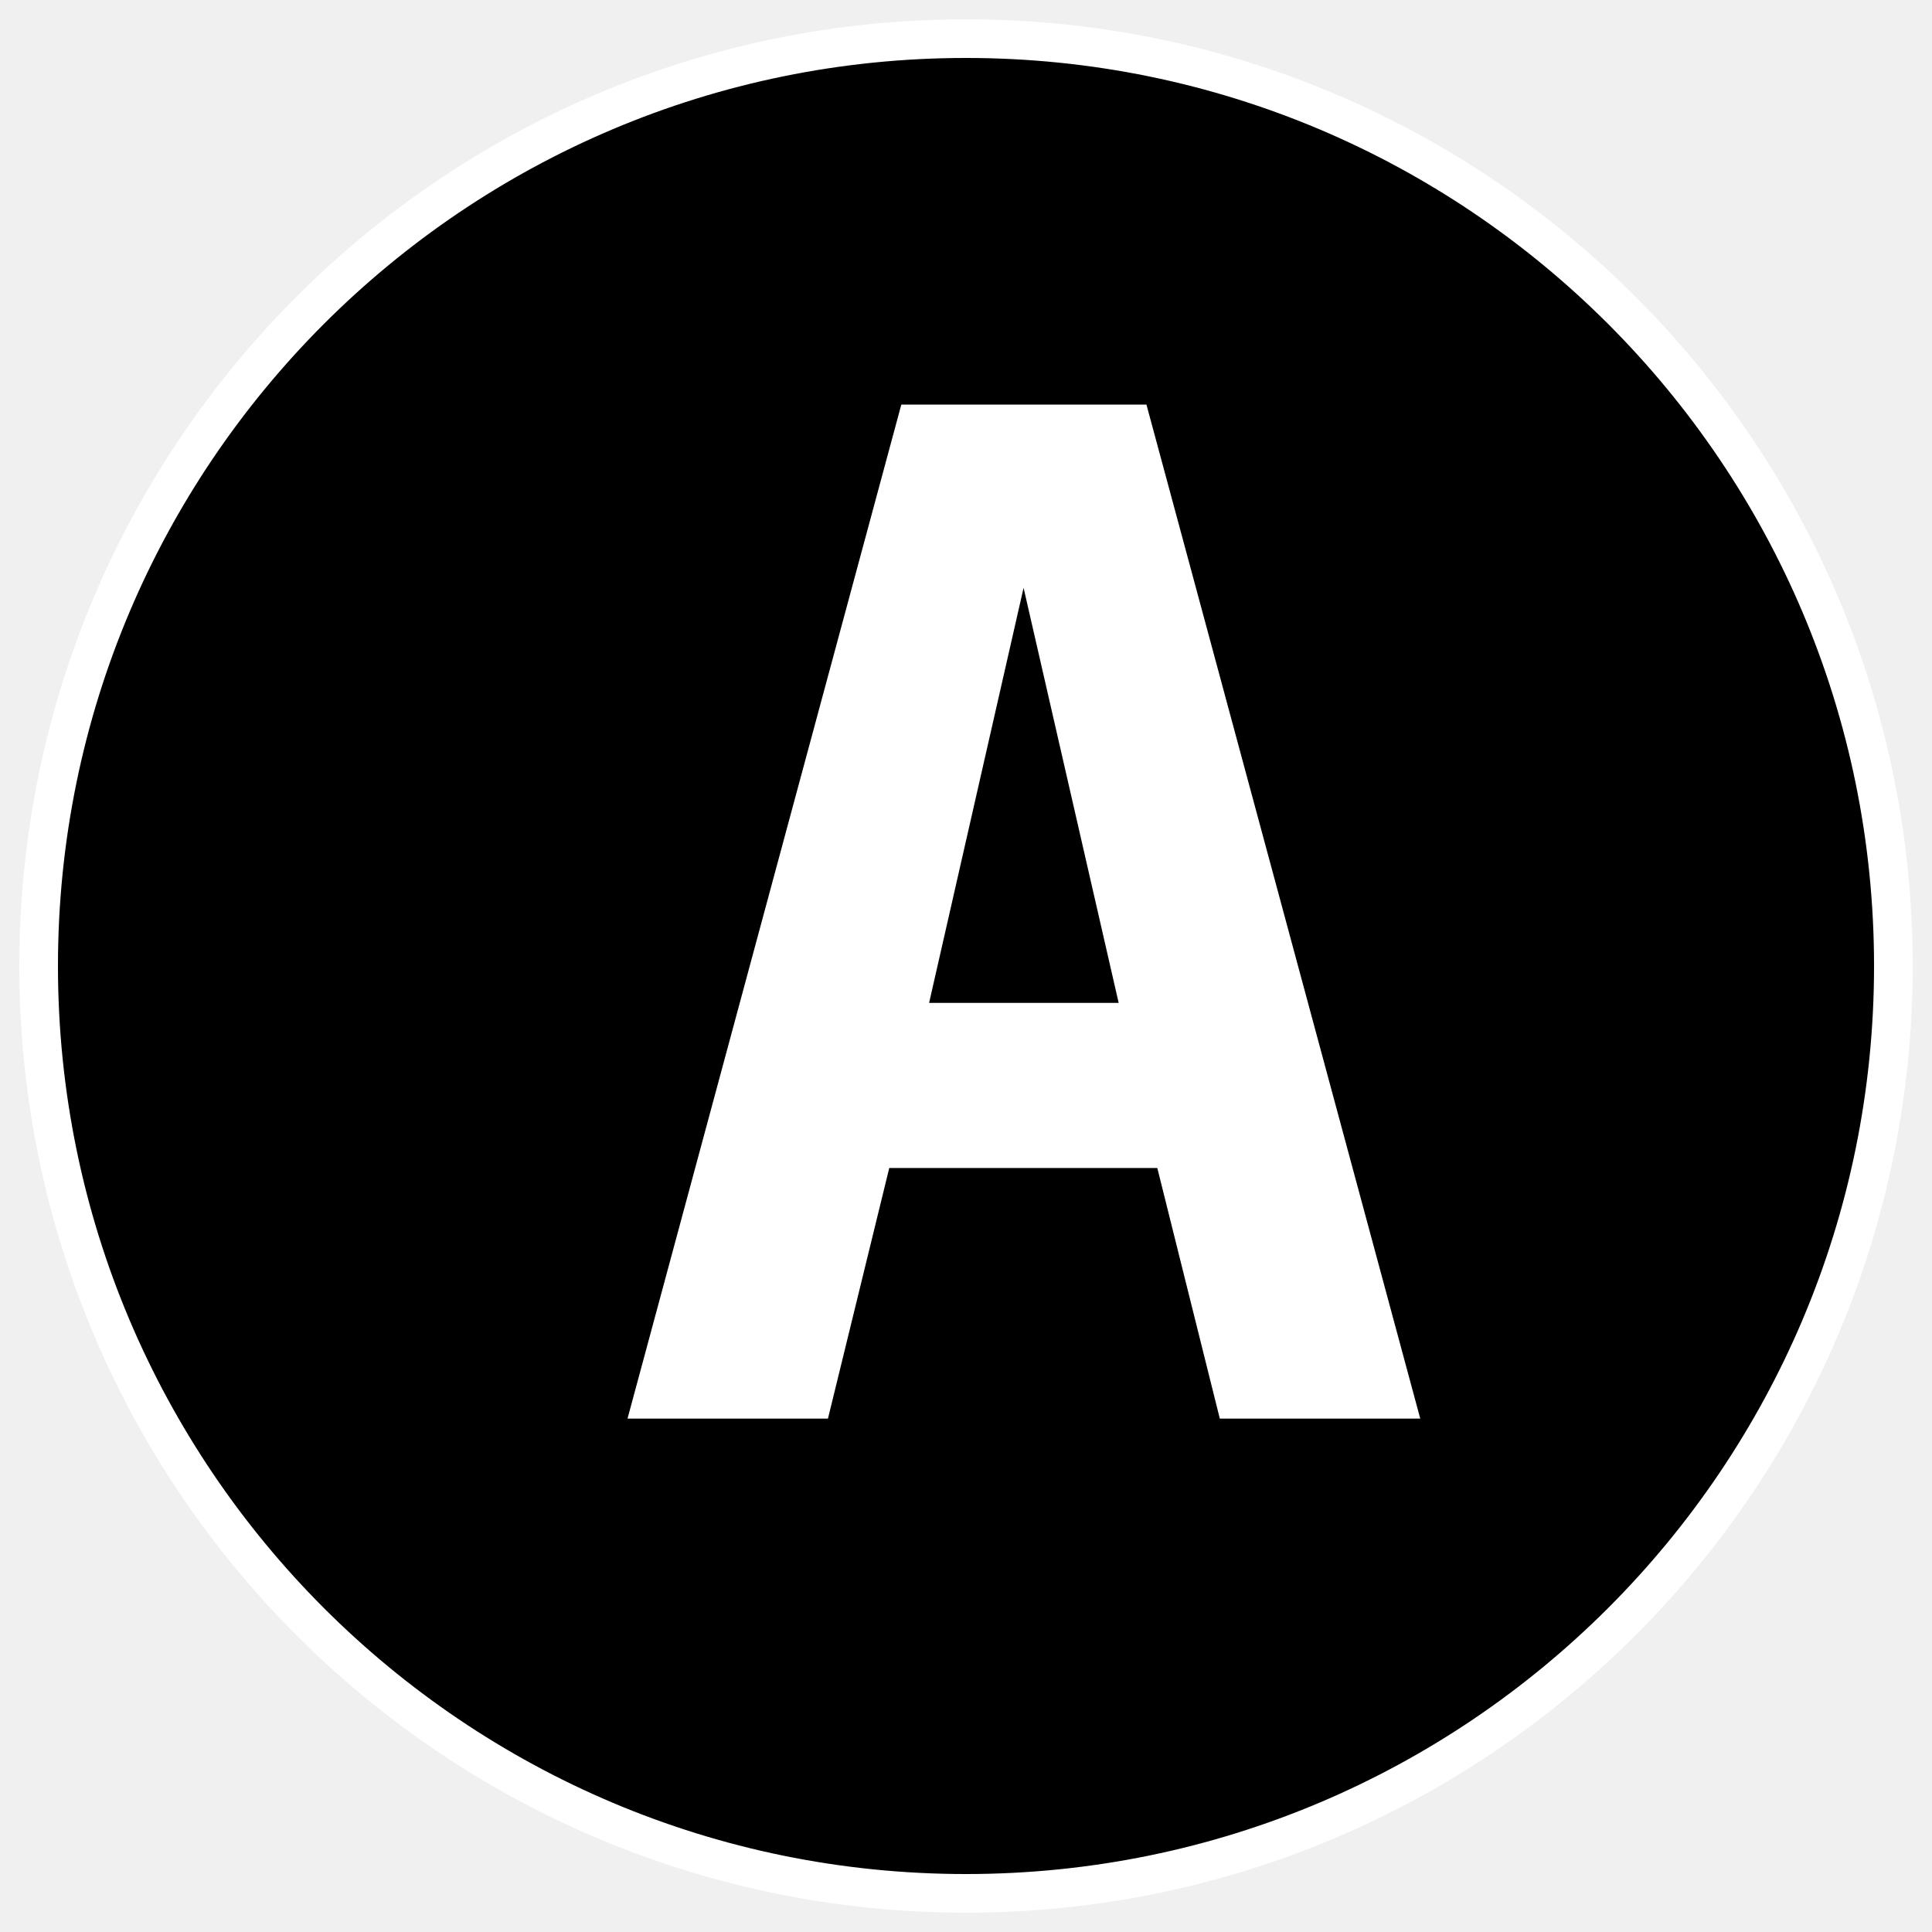
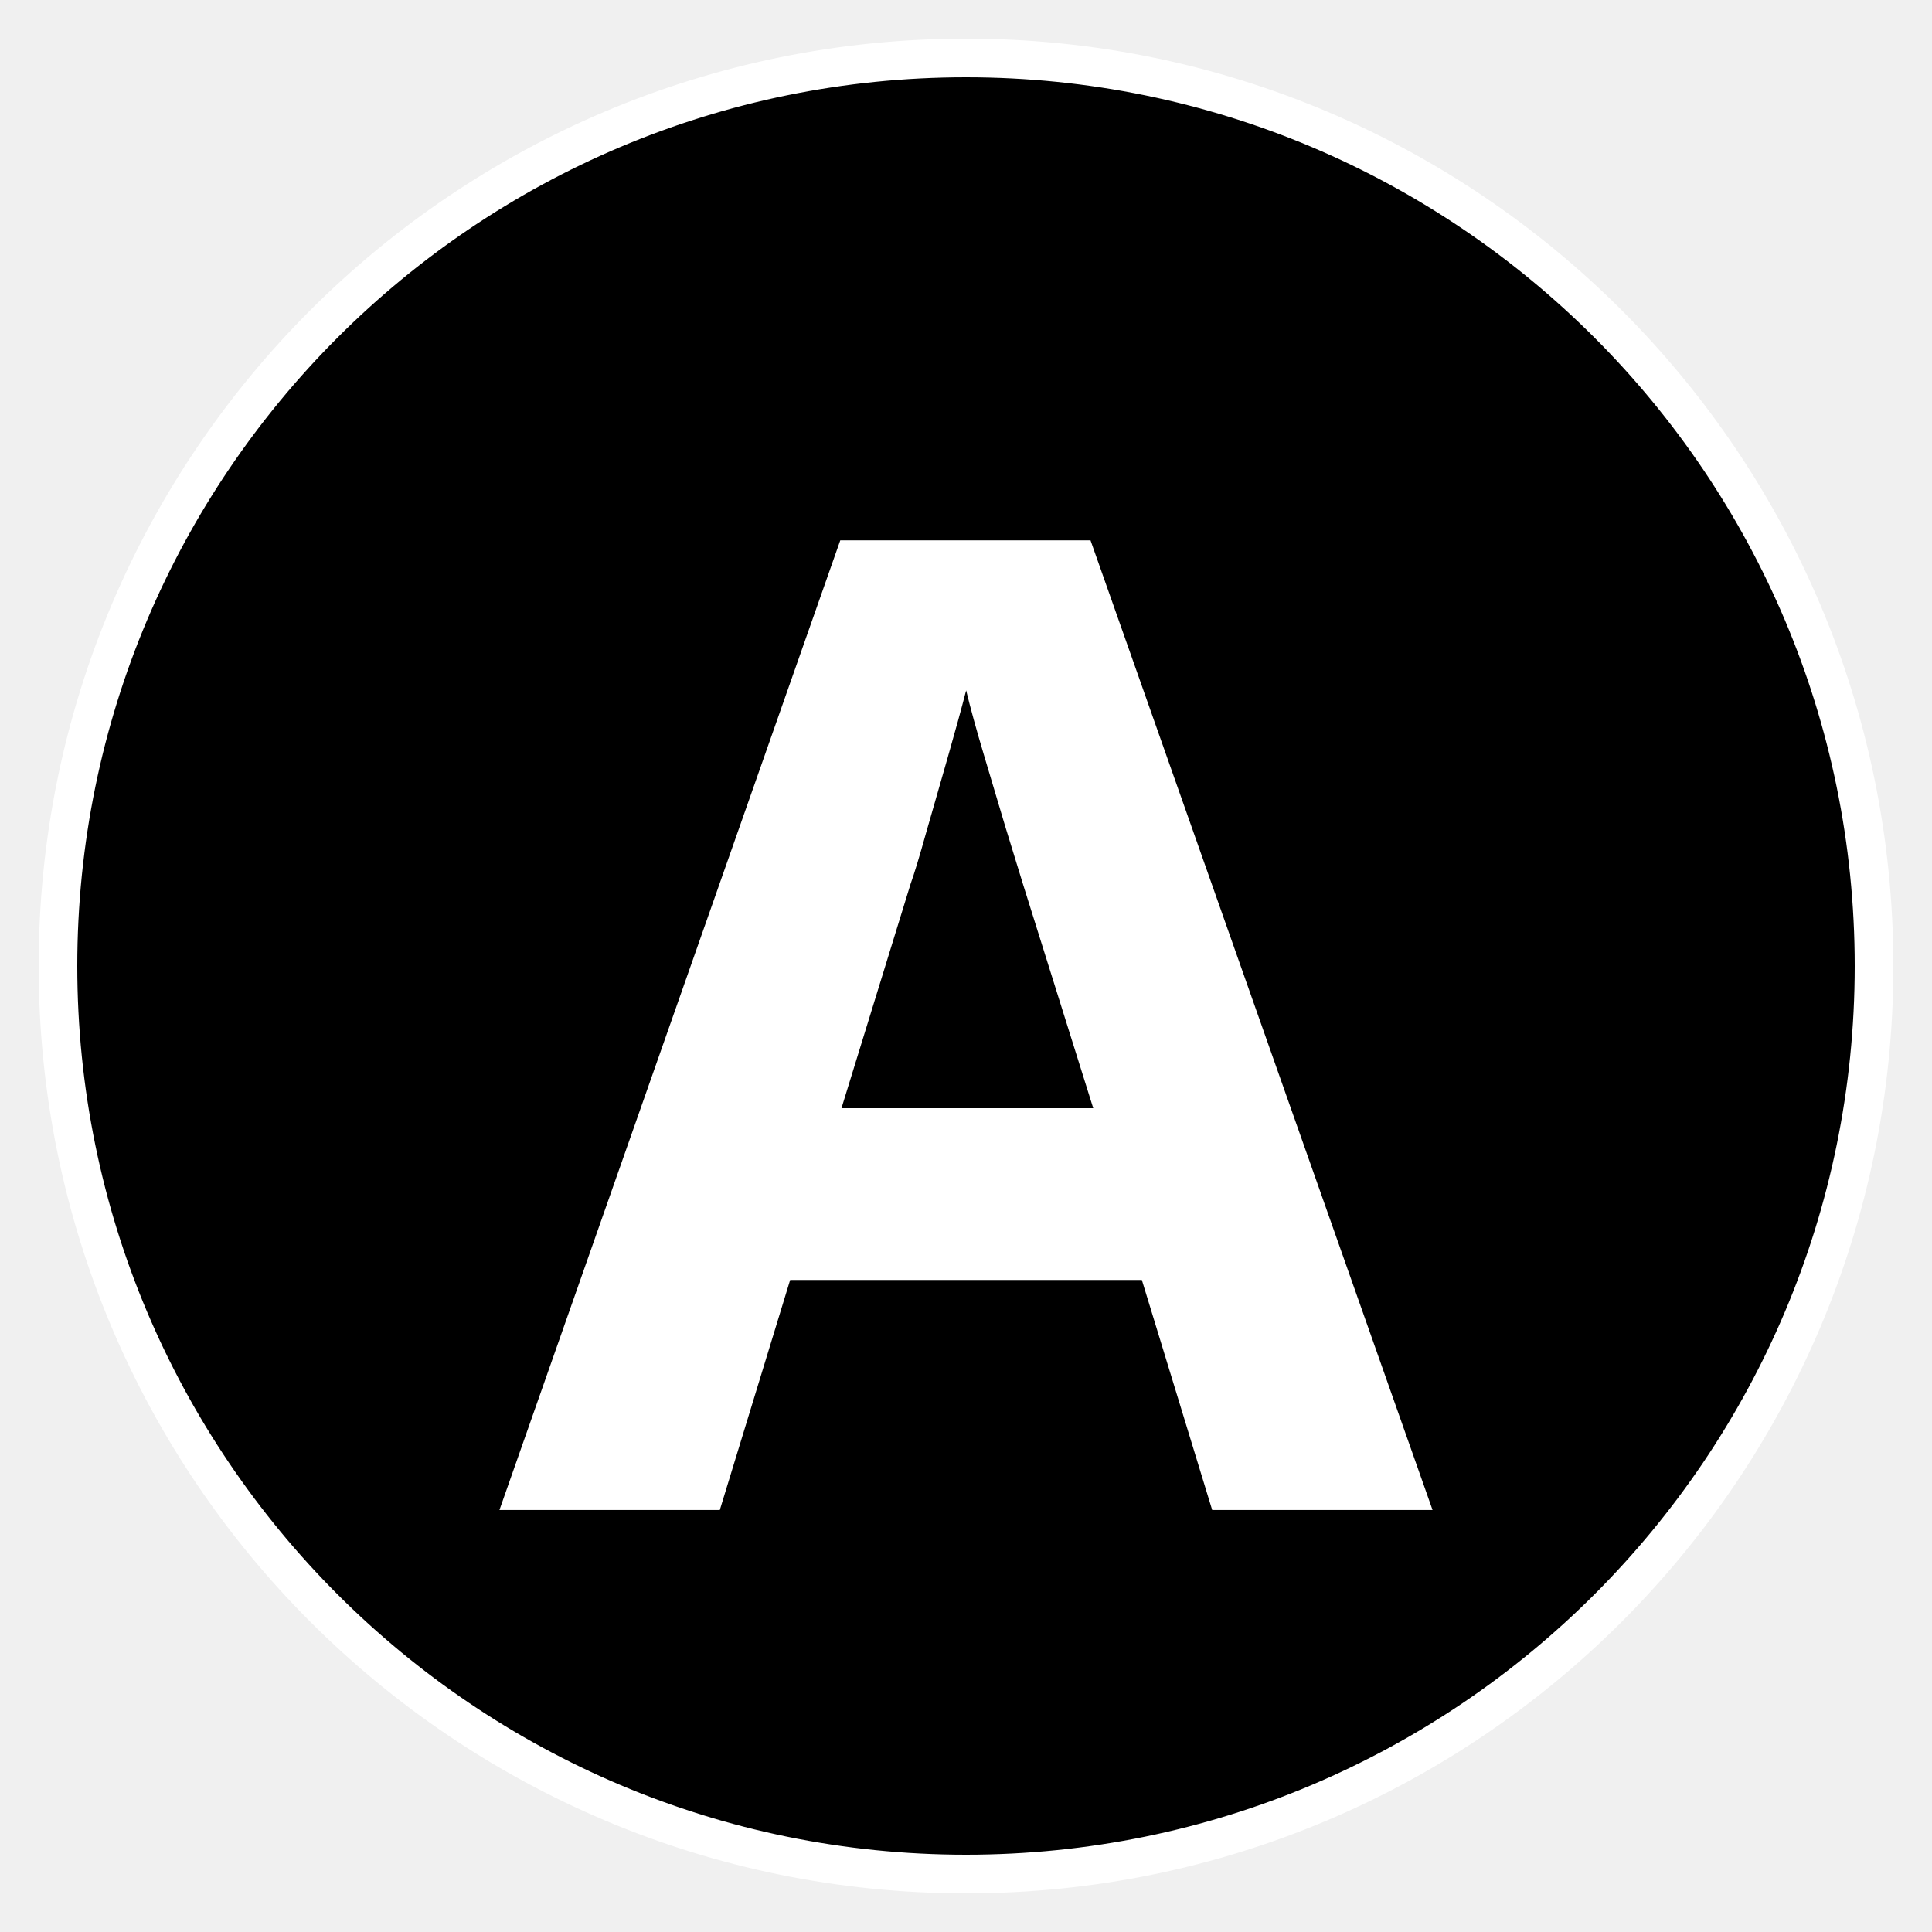
<svg xmlns="http://www.w3.org/2000/svg" viewBox="0 0 100 100" width="512" height="512">
-   <circle cx="50" cy="50" r="48" fill="#000000" stroke="#ffffffff" stroke-width="2" />
-   <text x="53%" y="53%" text-anchor="middle" dominant-baseline="middle" font-family="JetBrains Mono, monospace" font-size="72" font-weight="800" fill="#ffffffff">
-     A
-   </text>
+   <circle cx="50" cy="50" r="47" fill="#000000" stroke="#FFFFFF" stroke-width="2" />
+   <text x="50" y="51" text-anchor="middle" dominant-baseline="central" font-family="'Space Grotesk', sans-serif" font-size="70" font-weight="700" fill="#FFFFFF">A</text>
</svg>
